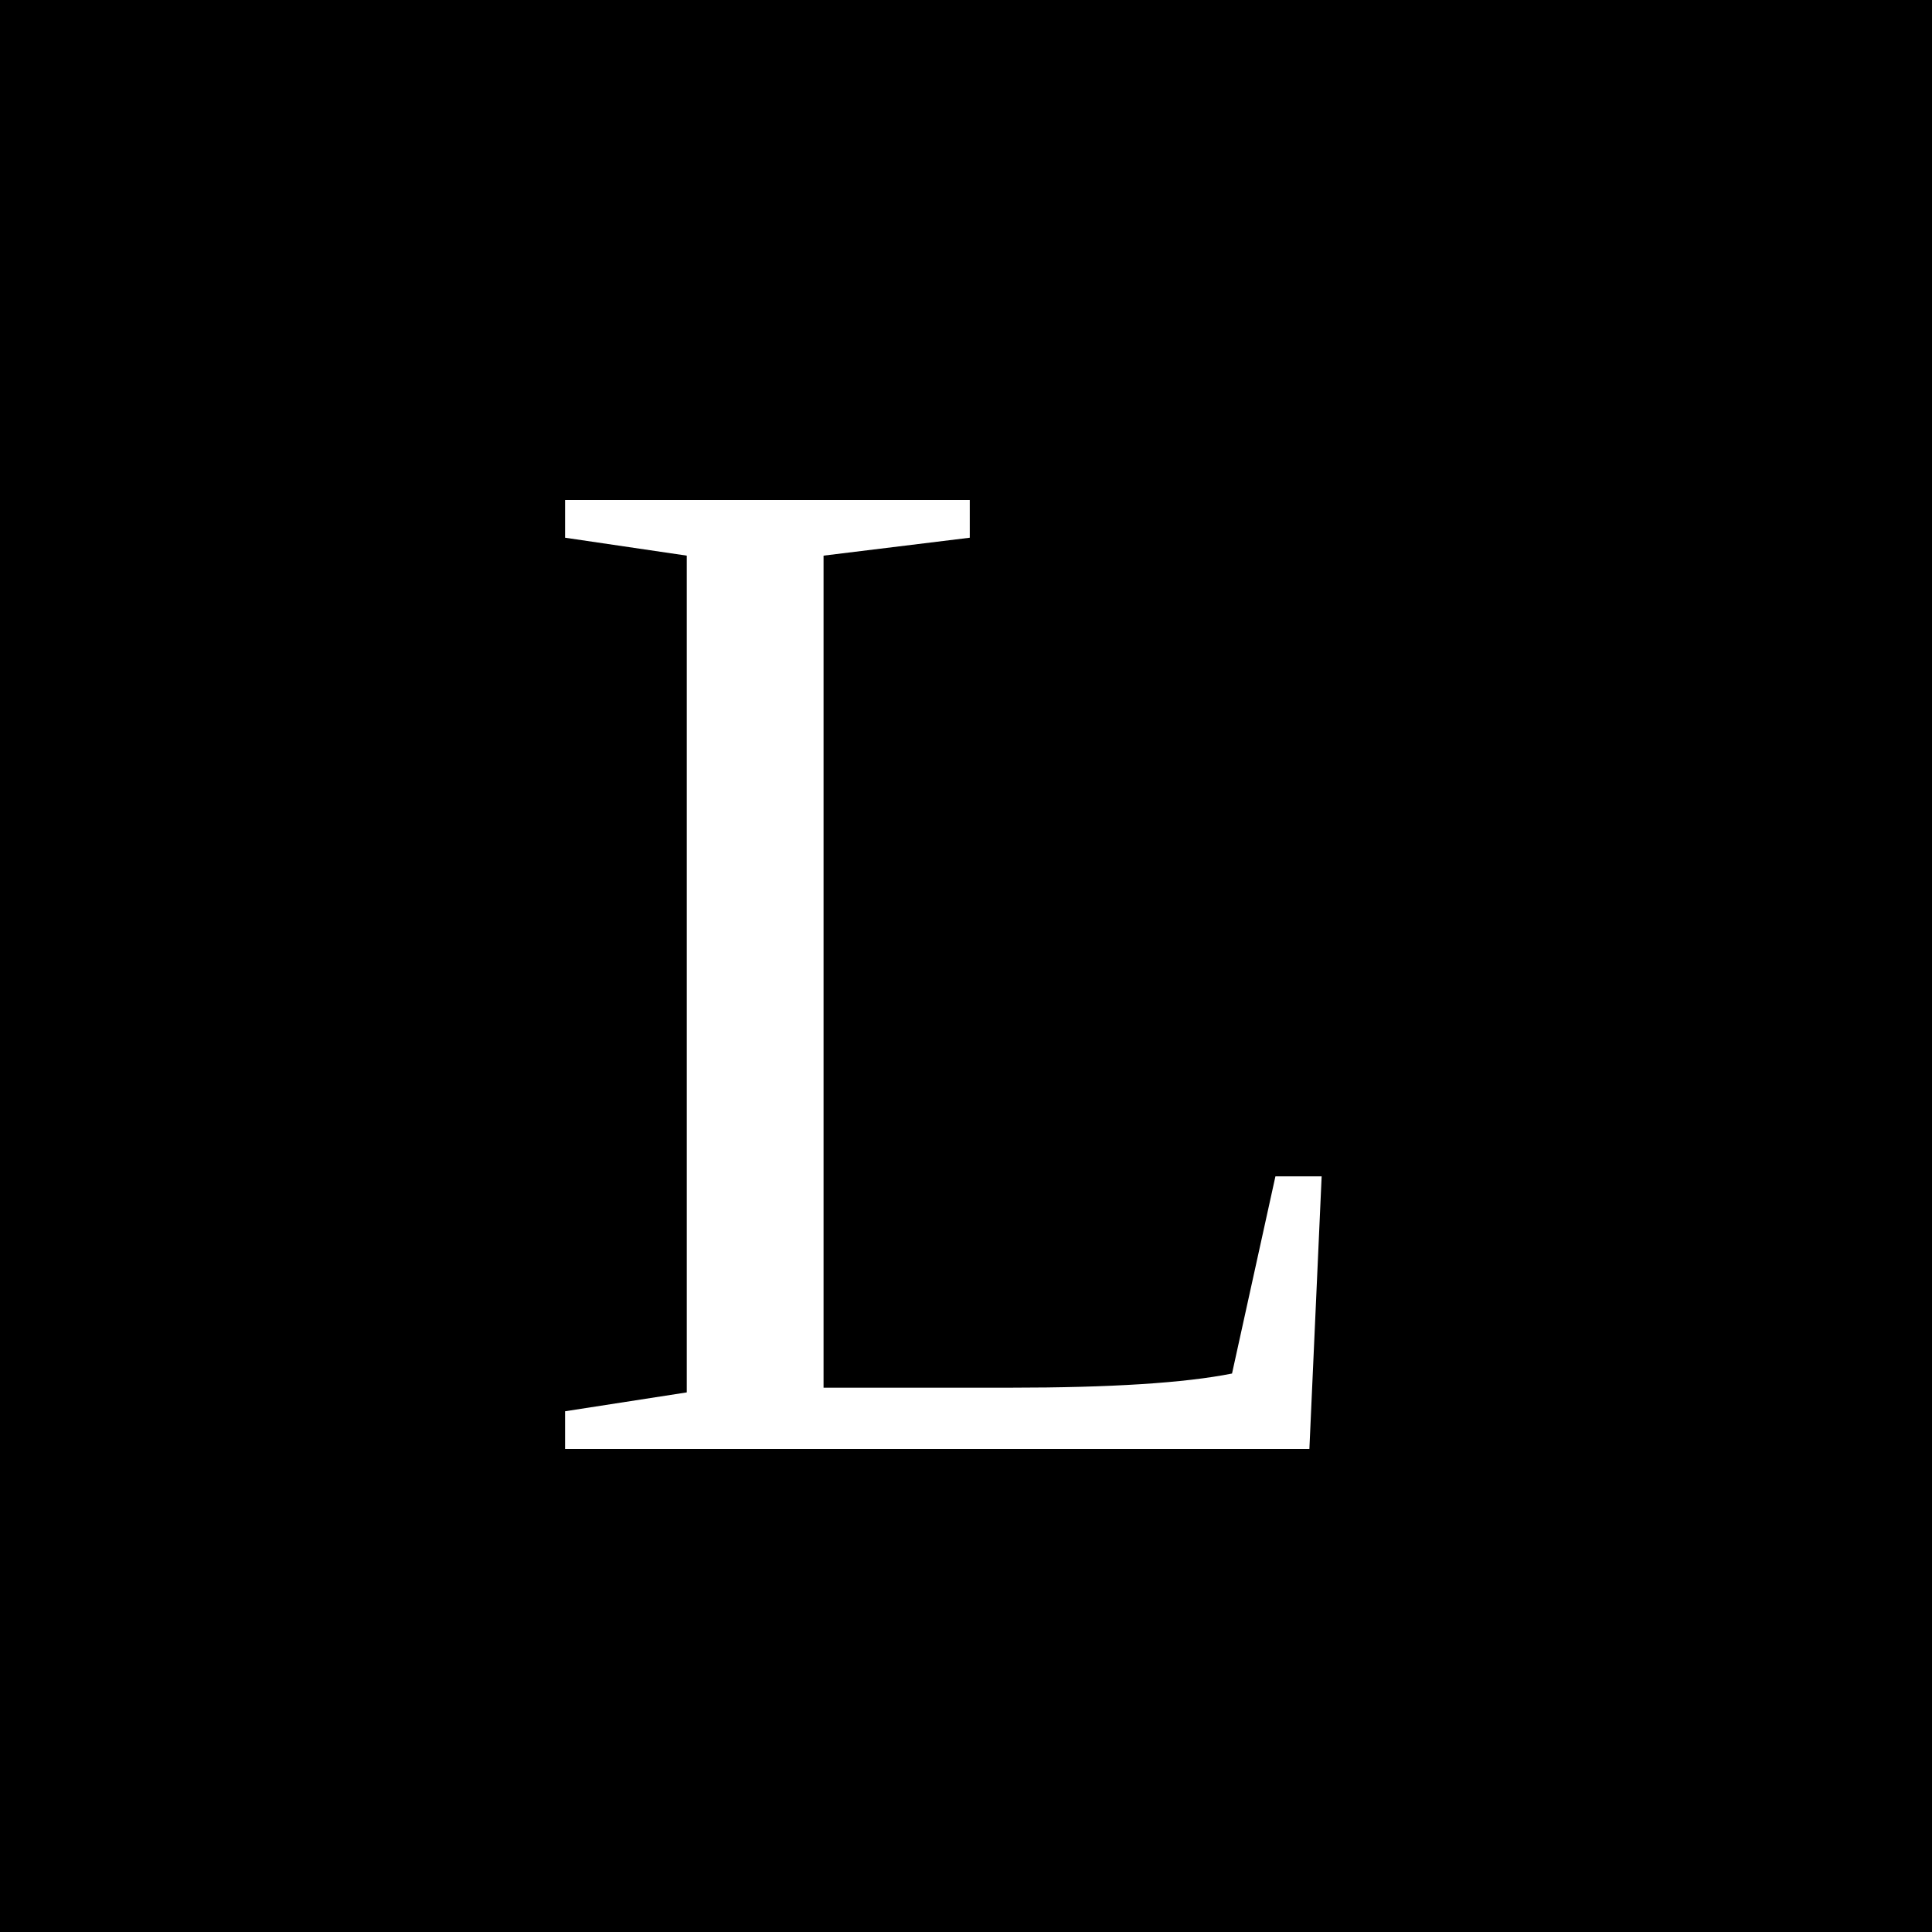
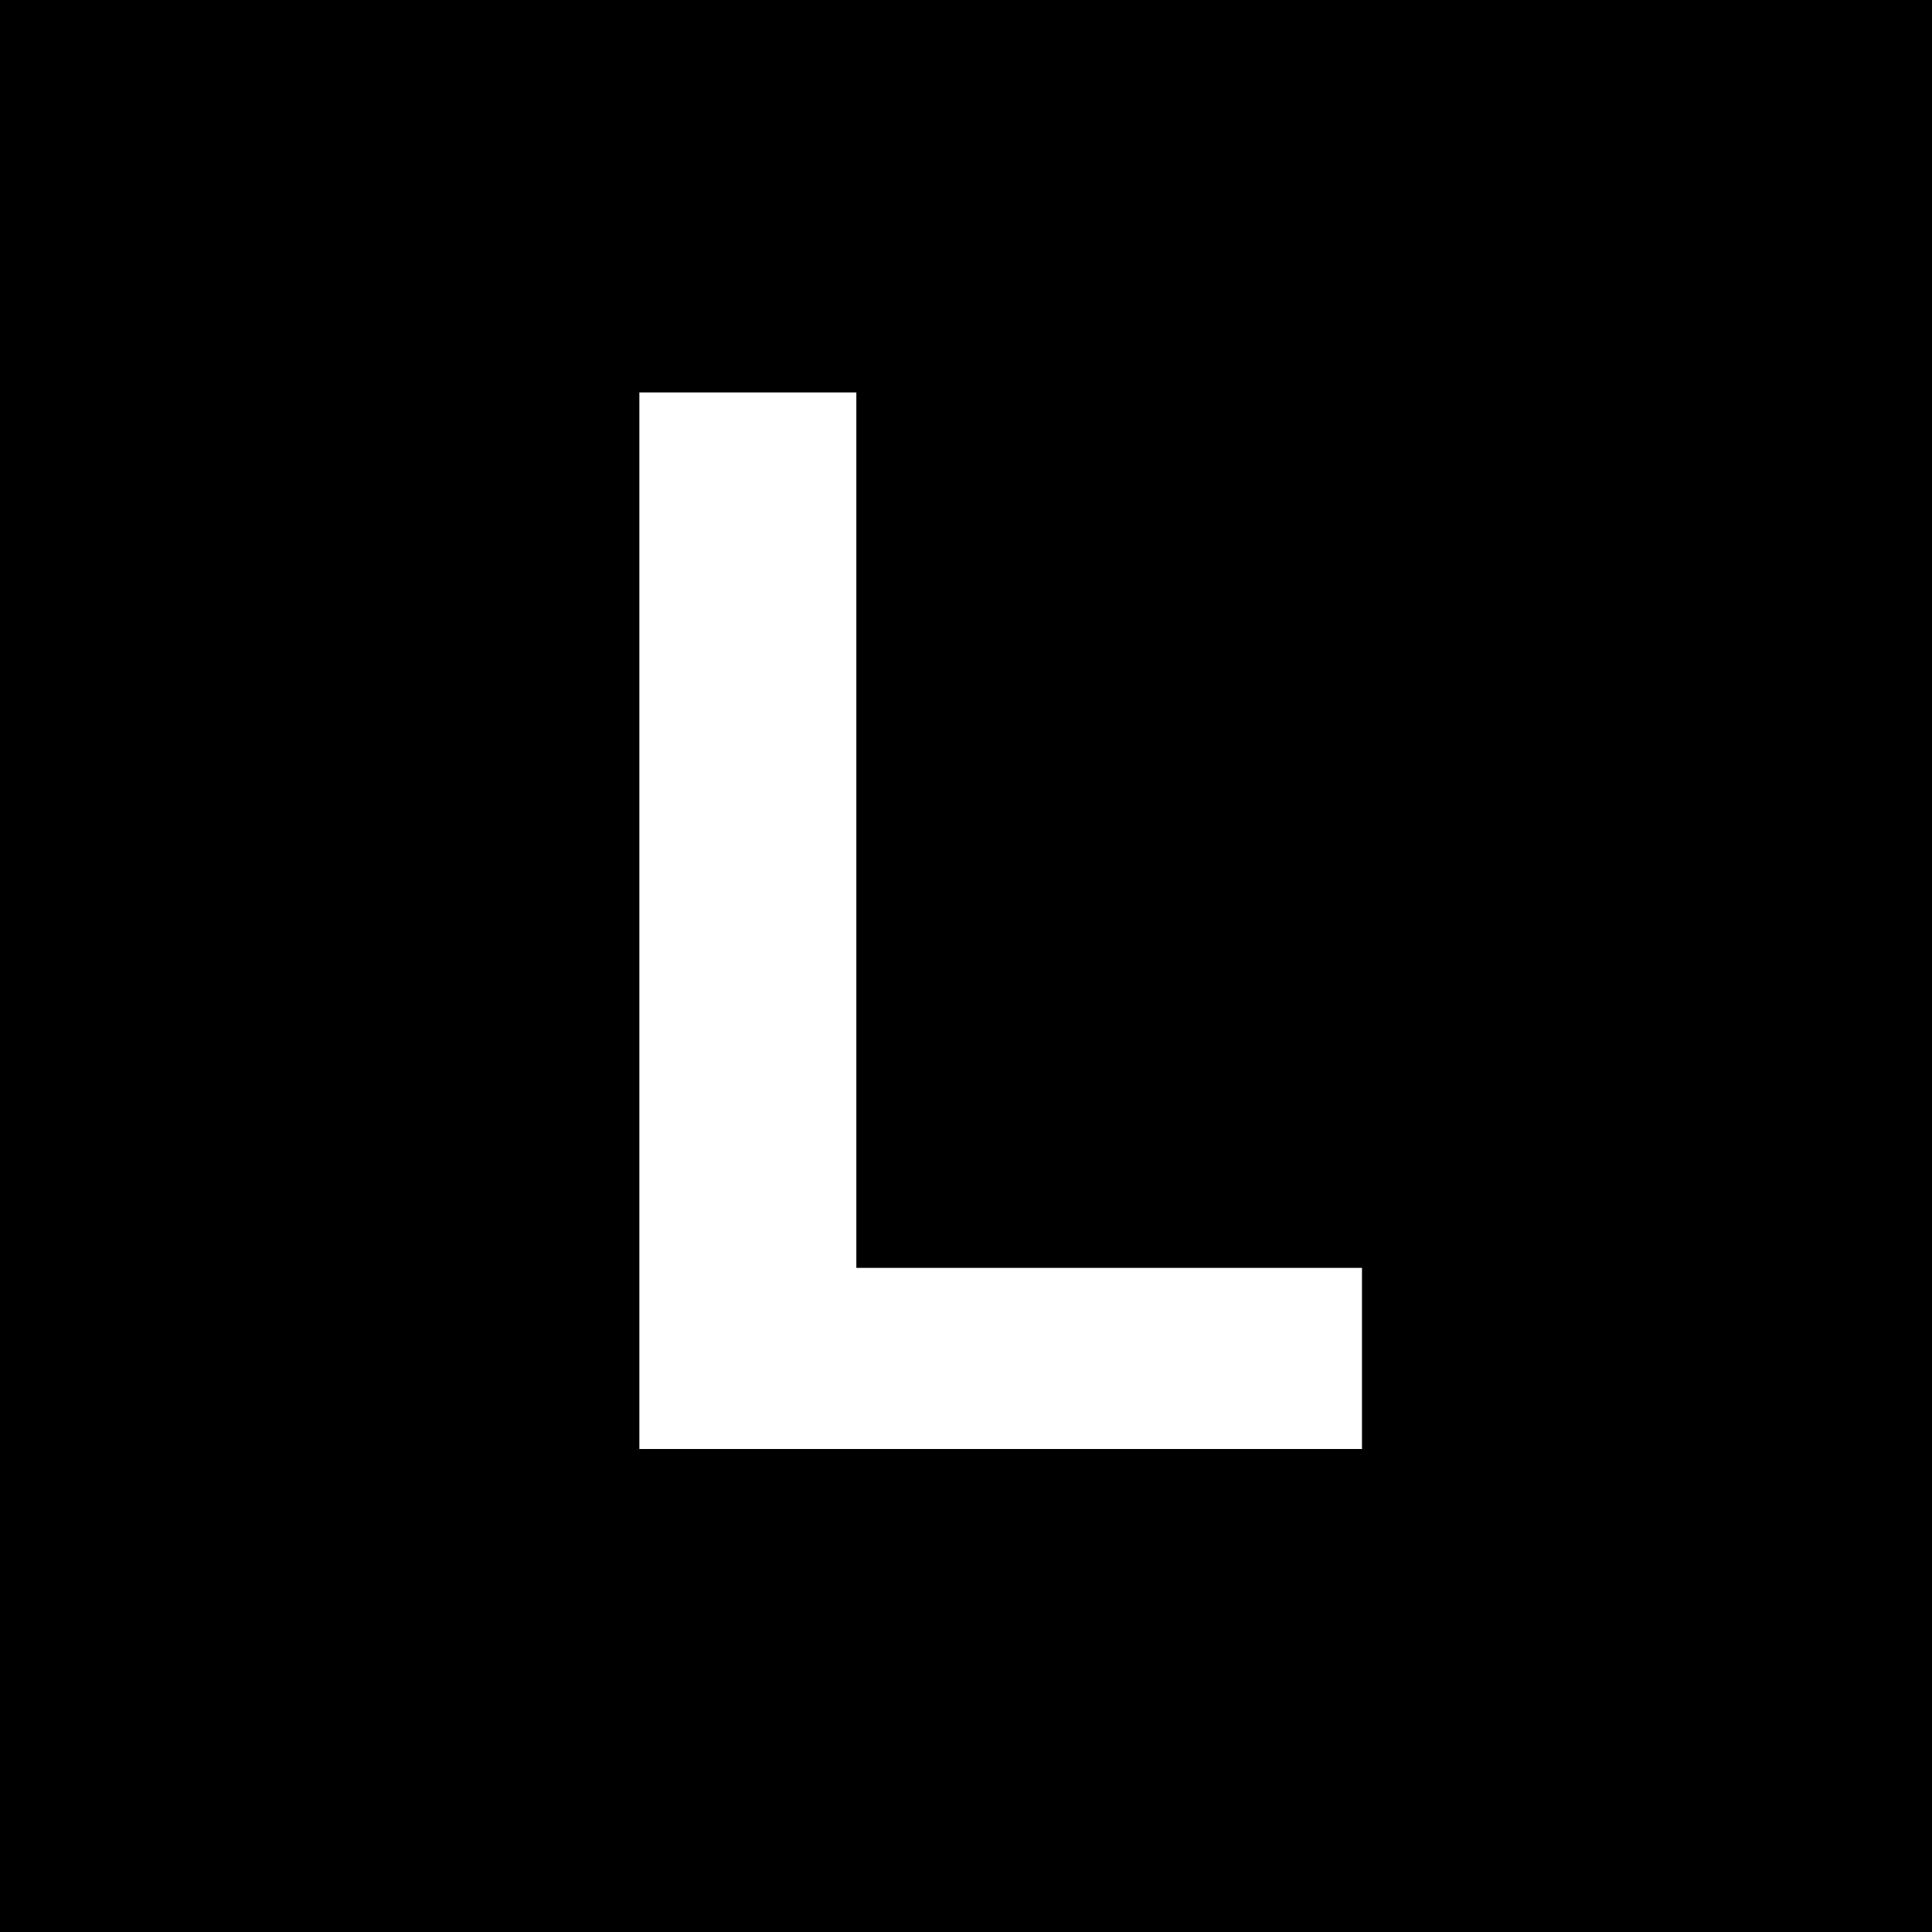
<svg xmlns="http://www.w3.org/2000/svg" viewBox="0 0 32 32">
  <rect width="32" height="32" fill="#000" />
-   <text x="16" y="24" font-family="Times New Roman, serif" font-size="24" fill="#fff" text-anchor="middle">L</text>
+   <text x="16" y="24" font-family="Helvetica Neue, Helvetica, Arial, sans-serif" font-weight="700" font-size="24" fill="#fff" text-anchor="middle">L</text>
</svg>
